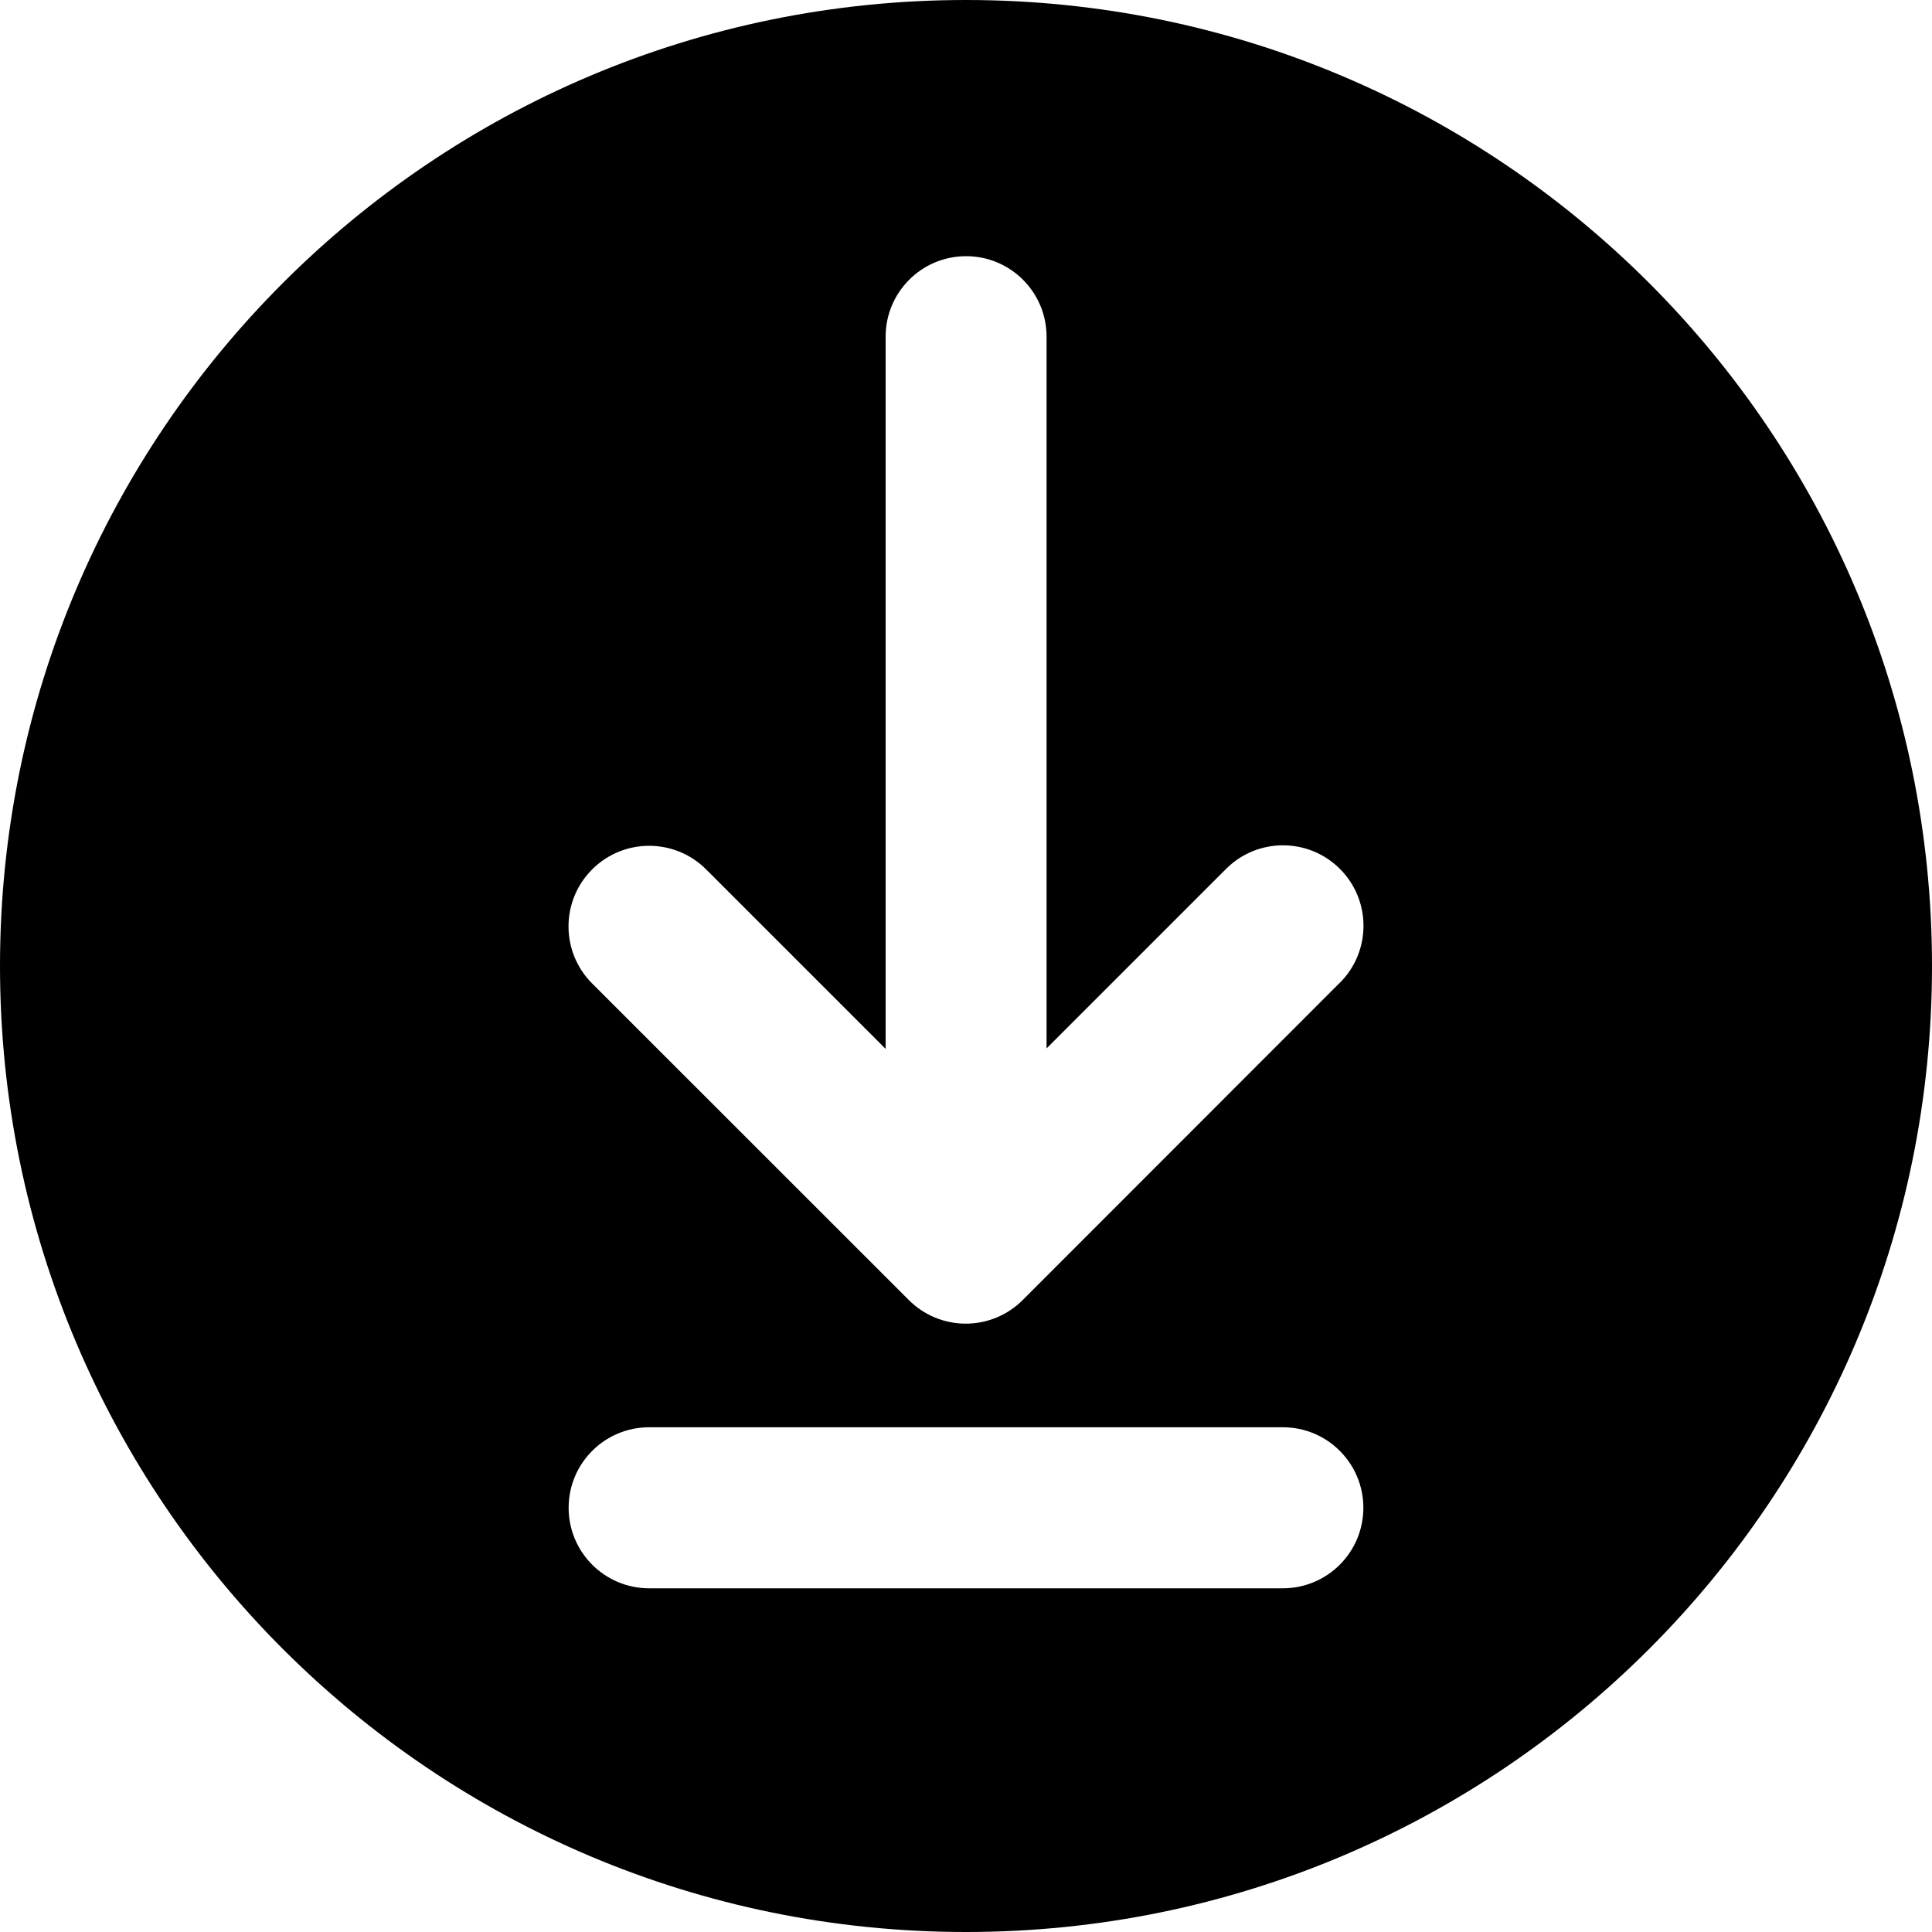
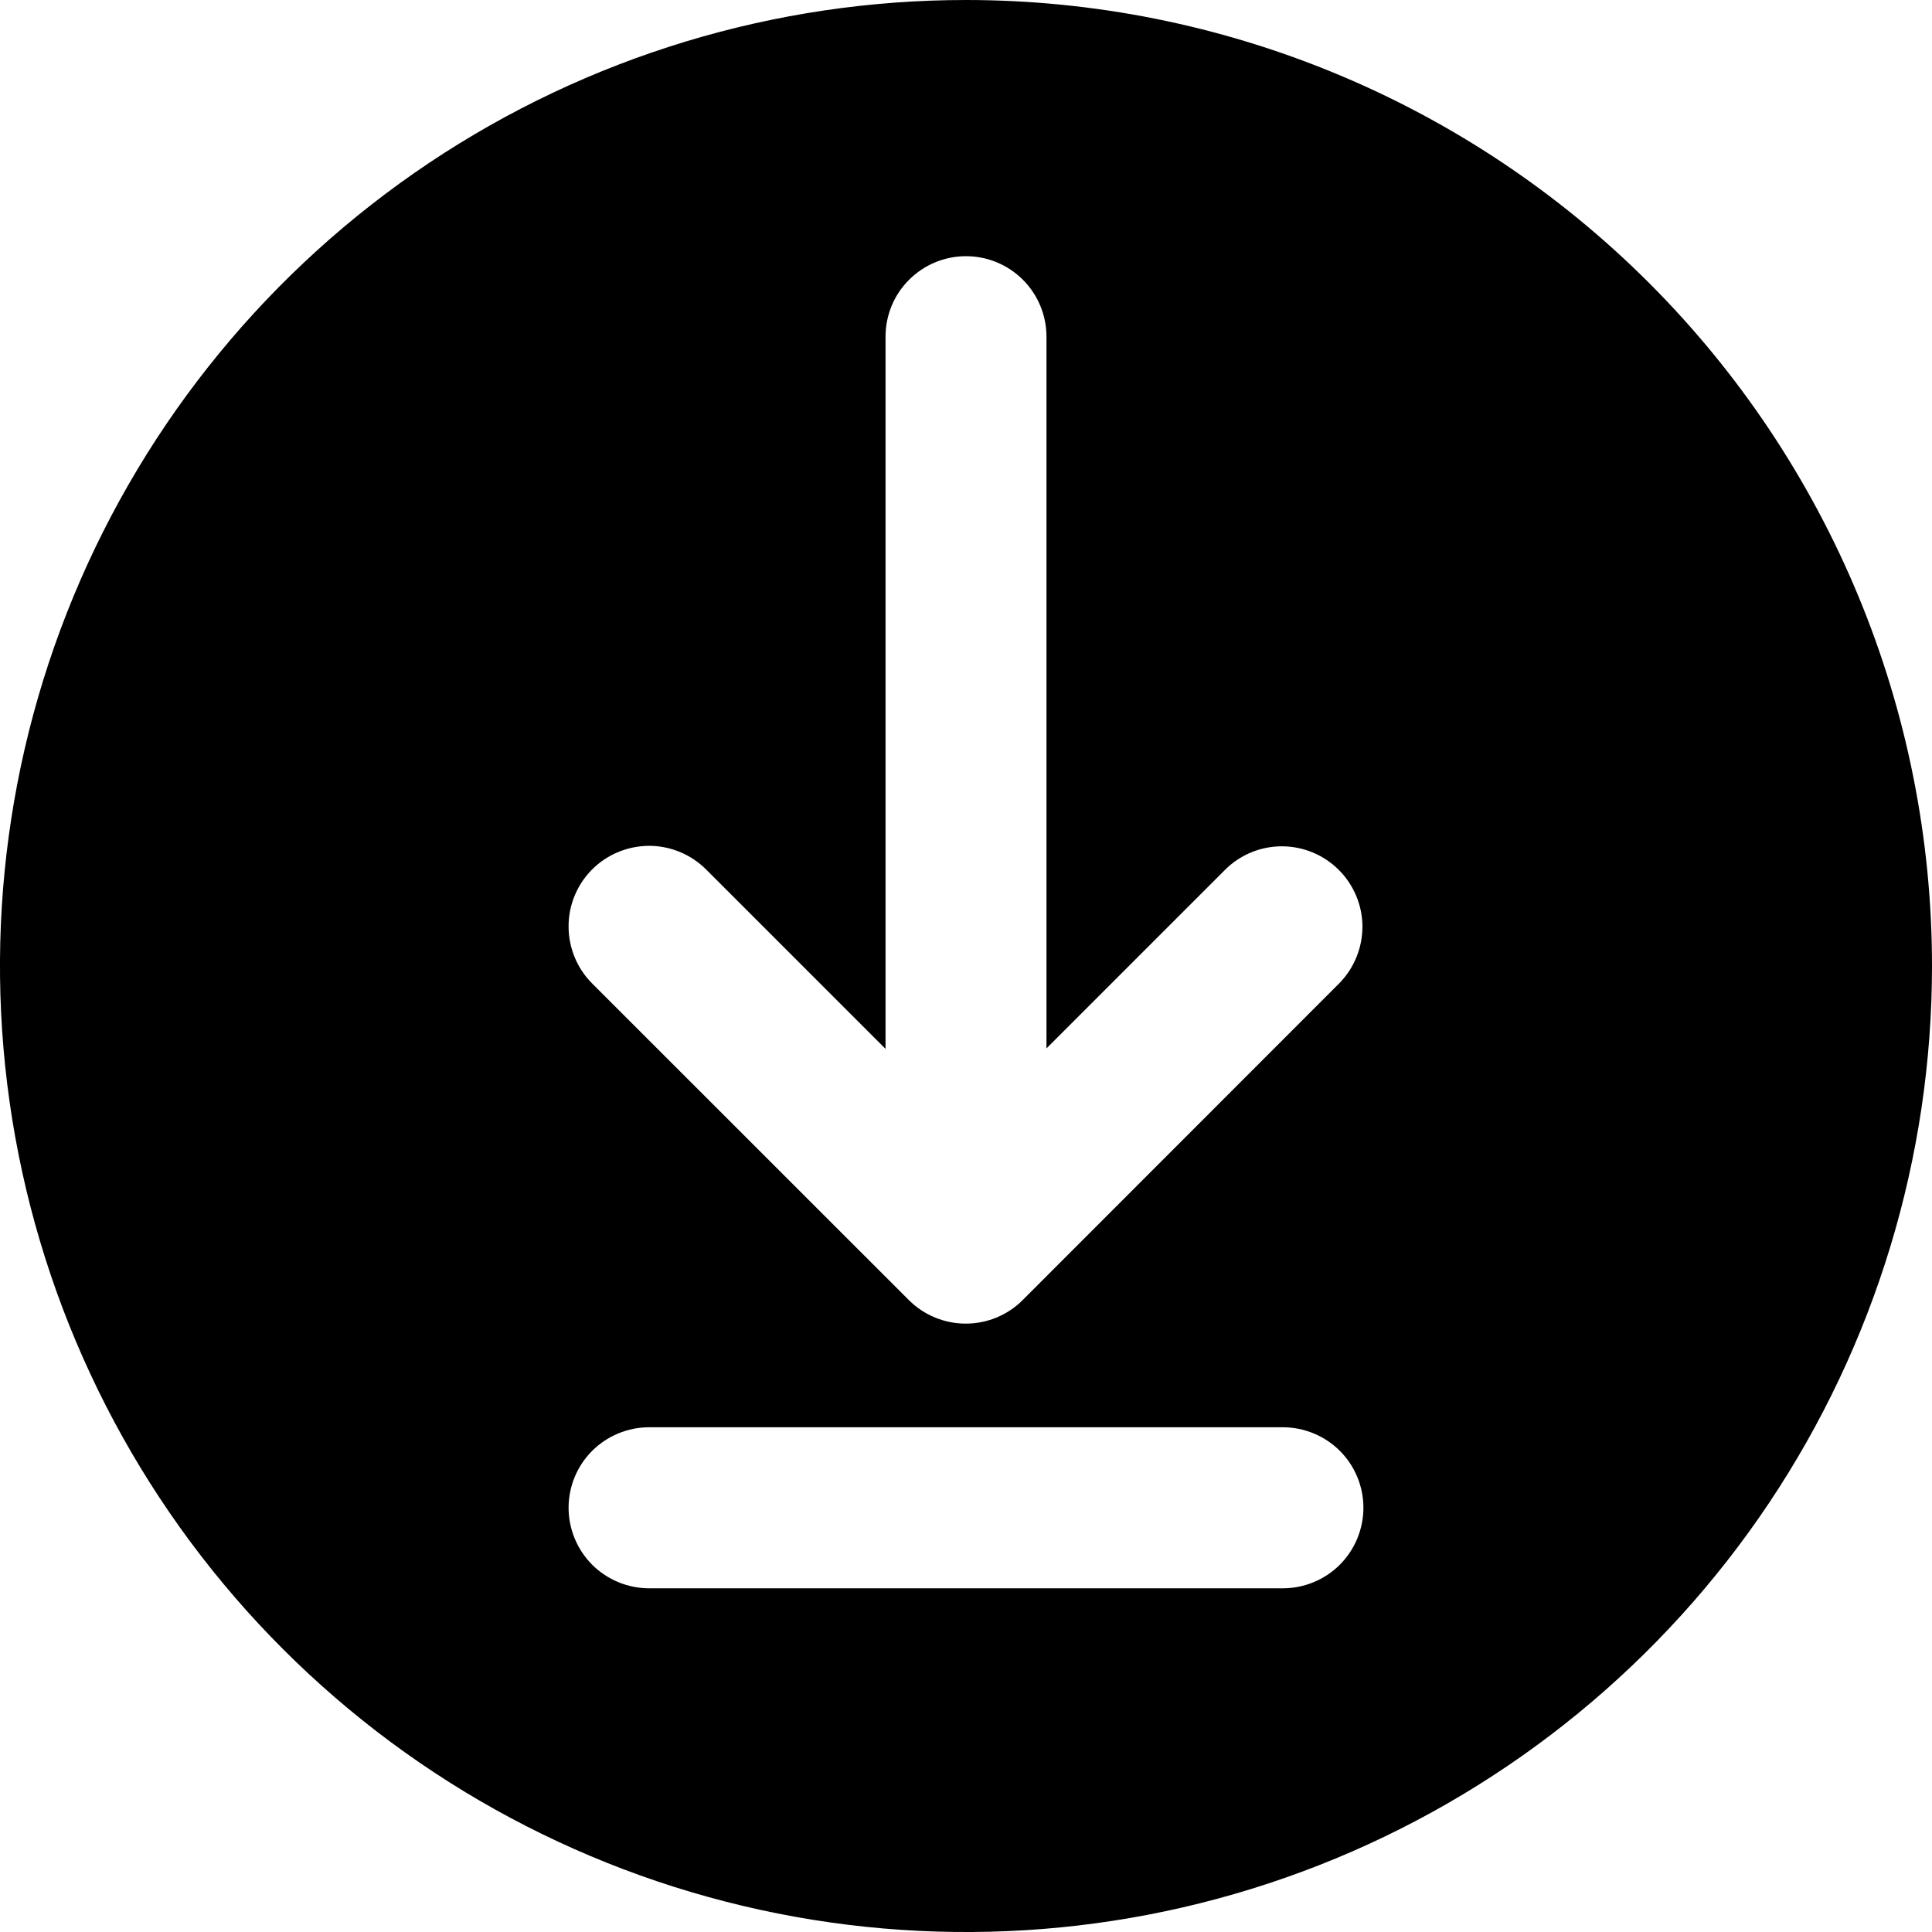
<svg xmlns="http://www.w3.org/2000/svg" width="20" height="20" viewBox="0 0 20 20">
-   <path d="M10 0a10 10 0 100 20 10 10 0 000-20zm3.28 16.442H6.72a.833.833 0 110-1.667h6.56a.833.833 0 010 1.667zm.59-6.269l-3.283 3.285a.833.833 0 01-1.179 0L6.13 10.181A.834.834 0 117.31 9l1.858 1.858V3.485a.833.833 0 111.666 0v7.368l1.858-1.858a.833.833 0 011.179 1.178z" />
+   <path d="M10 0C8.022 0 6.089 0.586 4.444 1.685C2.8 2.784 1.518 4.346 0.761 6.173C0.004 8 -0.194 10.011 0.192 11.951C0.578 13.891 1.53 15.672 2.929 17.071C4.327 18.47 6.109 19.422 8.049 19.808C9.989 20.194 12 19.996 13.827 19.239C15.654 18.482 17.216 17.2 18.315 15.556C19.413 13.911 20 11.978 20 10C20 7.348 18.946 4.804 17.071 2.929C15.196 1.054 12.652 0 10 0ZM13.28 16.442H6.72C6.499 16.442 6.287 16.354 6.13 16.198C5.974 16.041 5.886 15.829 5.886 15.608C5.886 15.387 5.974 15.175 6.13 15.019C6.287 14.863 6.499 14.775 6.72 14.775H13.28C13.501 14.775 13.713 14.863 13.87 15.019C14.026 15.175 14.114 15.387 14.114 15.608C14.114 15.829 14.026 16.041 13.87 16.198C13.713 16.354 13.501 16.442 13.28 16.442ZM13.87 10.173L10.587 13.458C10.43 13.615 10.219 13.702 9.998 13.702C9.777 13.702 9.565 13.615 9.408 13.458L6.13 10.181C5.974 10.025 5.886 9.813 5.886 9.591C5.885 9.37 5.973 9.158 6.129 9.001C6.285 8.845 6.497 8.757 6.719 8.756C6.94 8.756 7.152 8.844 7.309 9L9.167 10.858V3.485C9.167 3.264 9.254 3.052 9.411 2.896C9.567 2.74 9.779 2.652 10 2.652C10.221 2.652 10.433 2.74 10.589 2.896C10.745 3.052 10.833 3.264 10.833 3.485V10.853L12.691 8.995C12.848 8.843 13.059 8.759 13.277 8.761C13.496 8.763 13.705 8.851 13.859 9.005C14.014 9.16 14.102 9.369 14.104 9.587C14.105 9.806 14.021 10.016 13.87 10.173Z" />
</svg>
